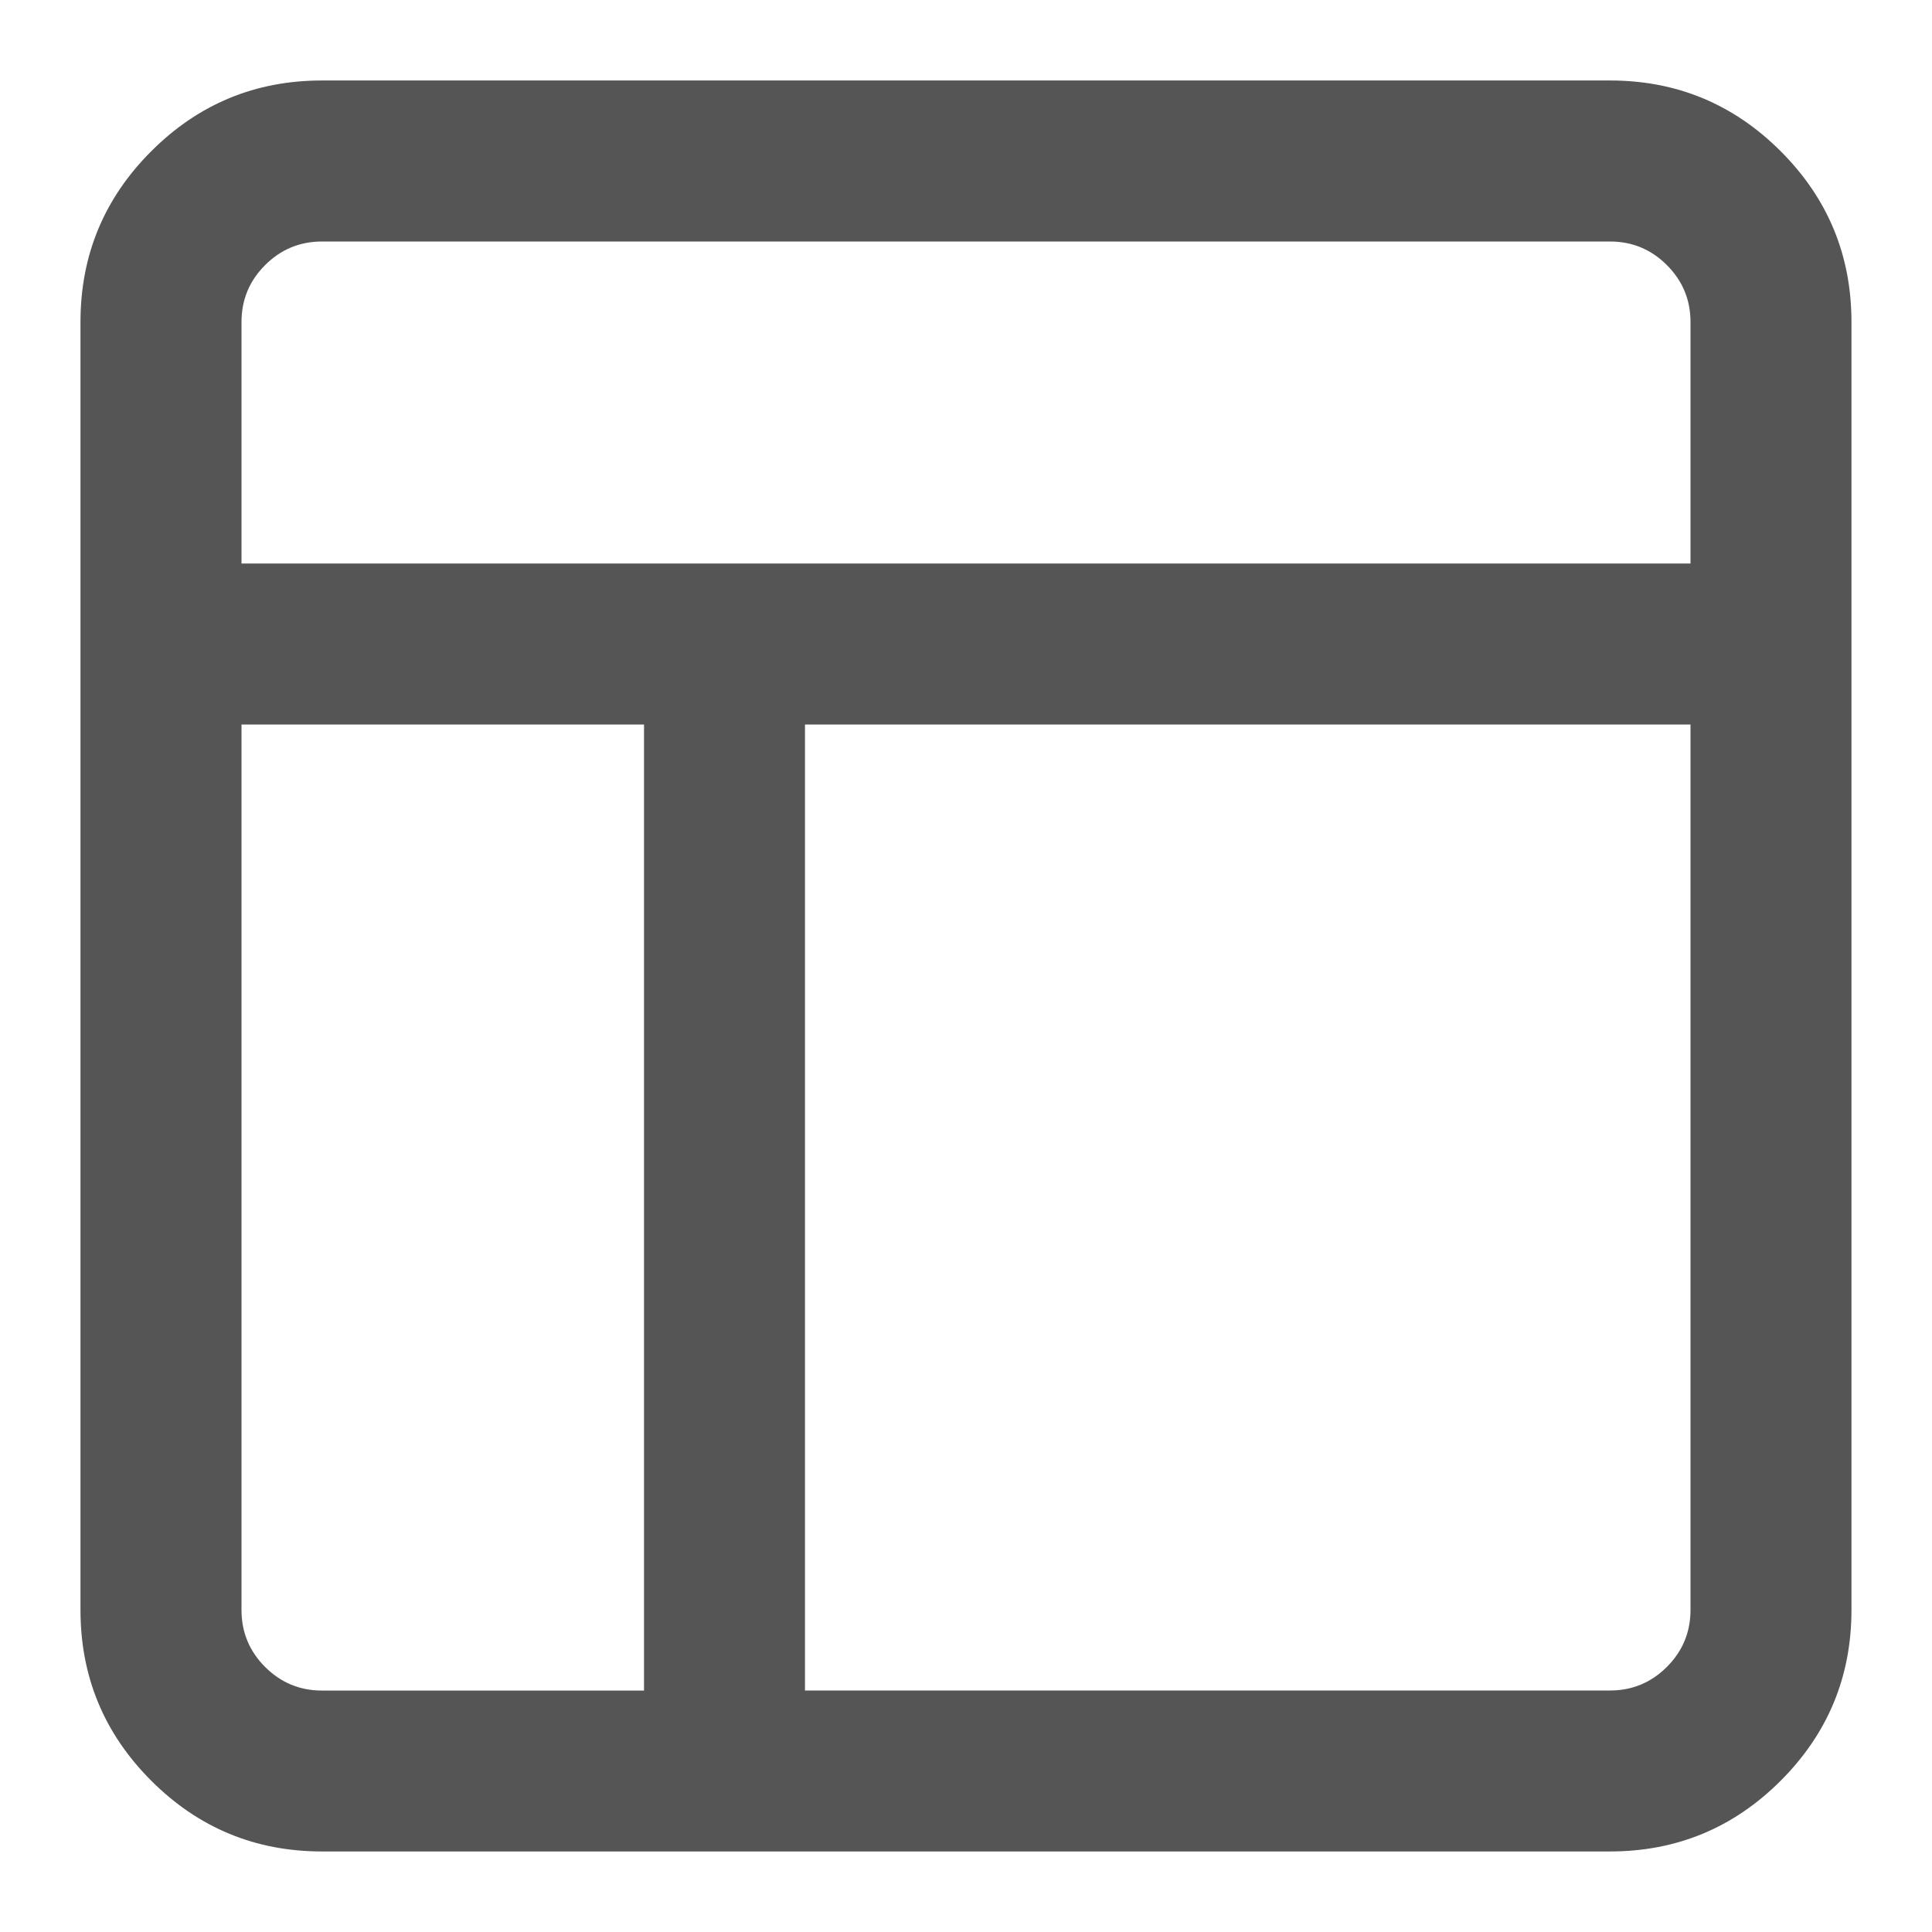
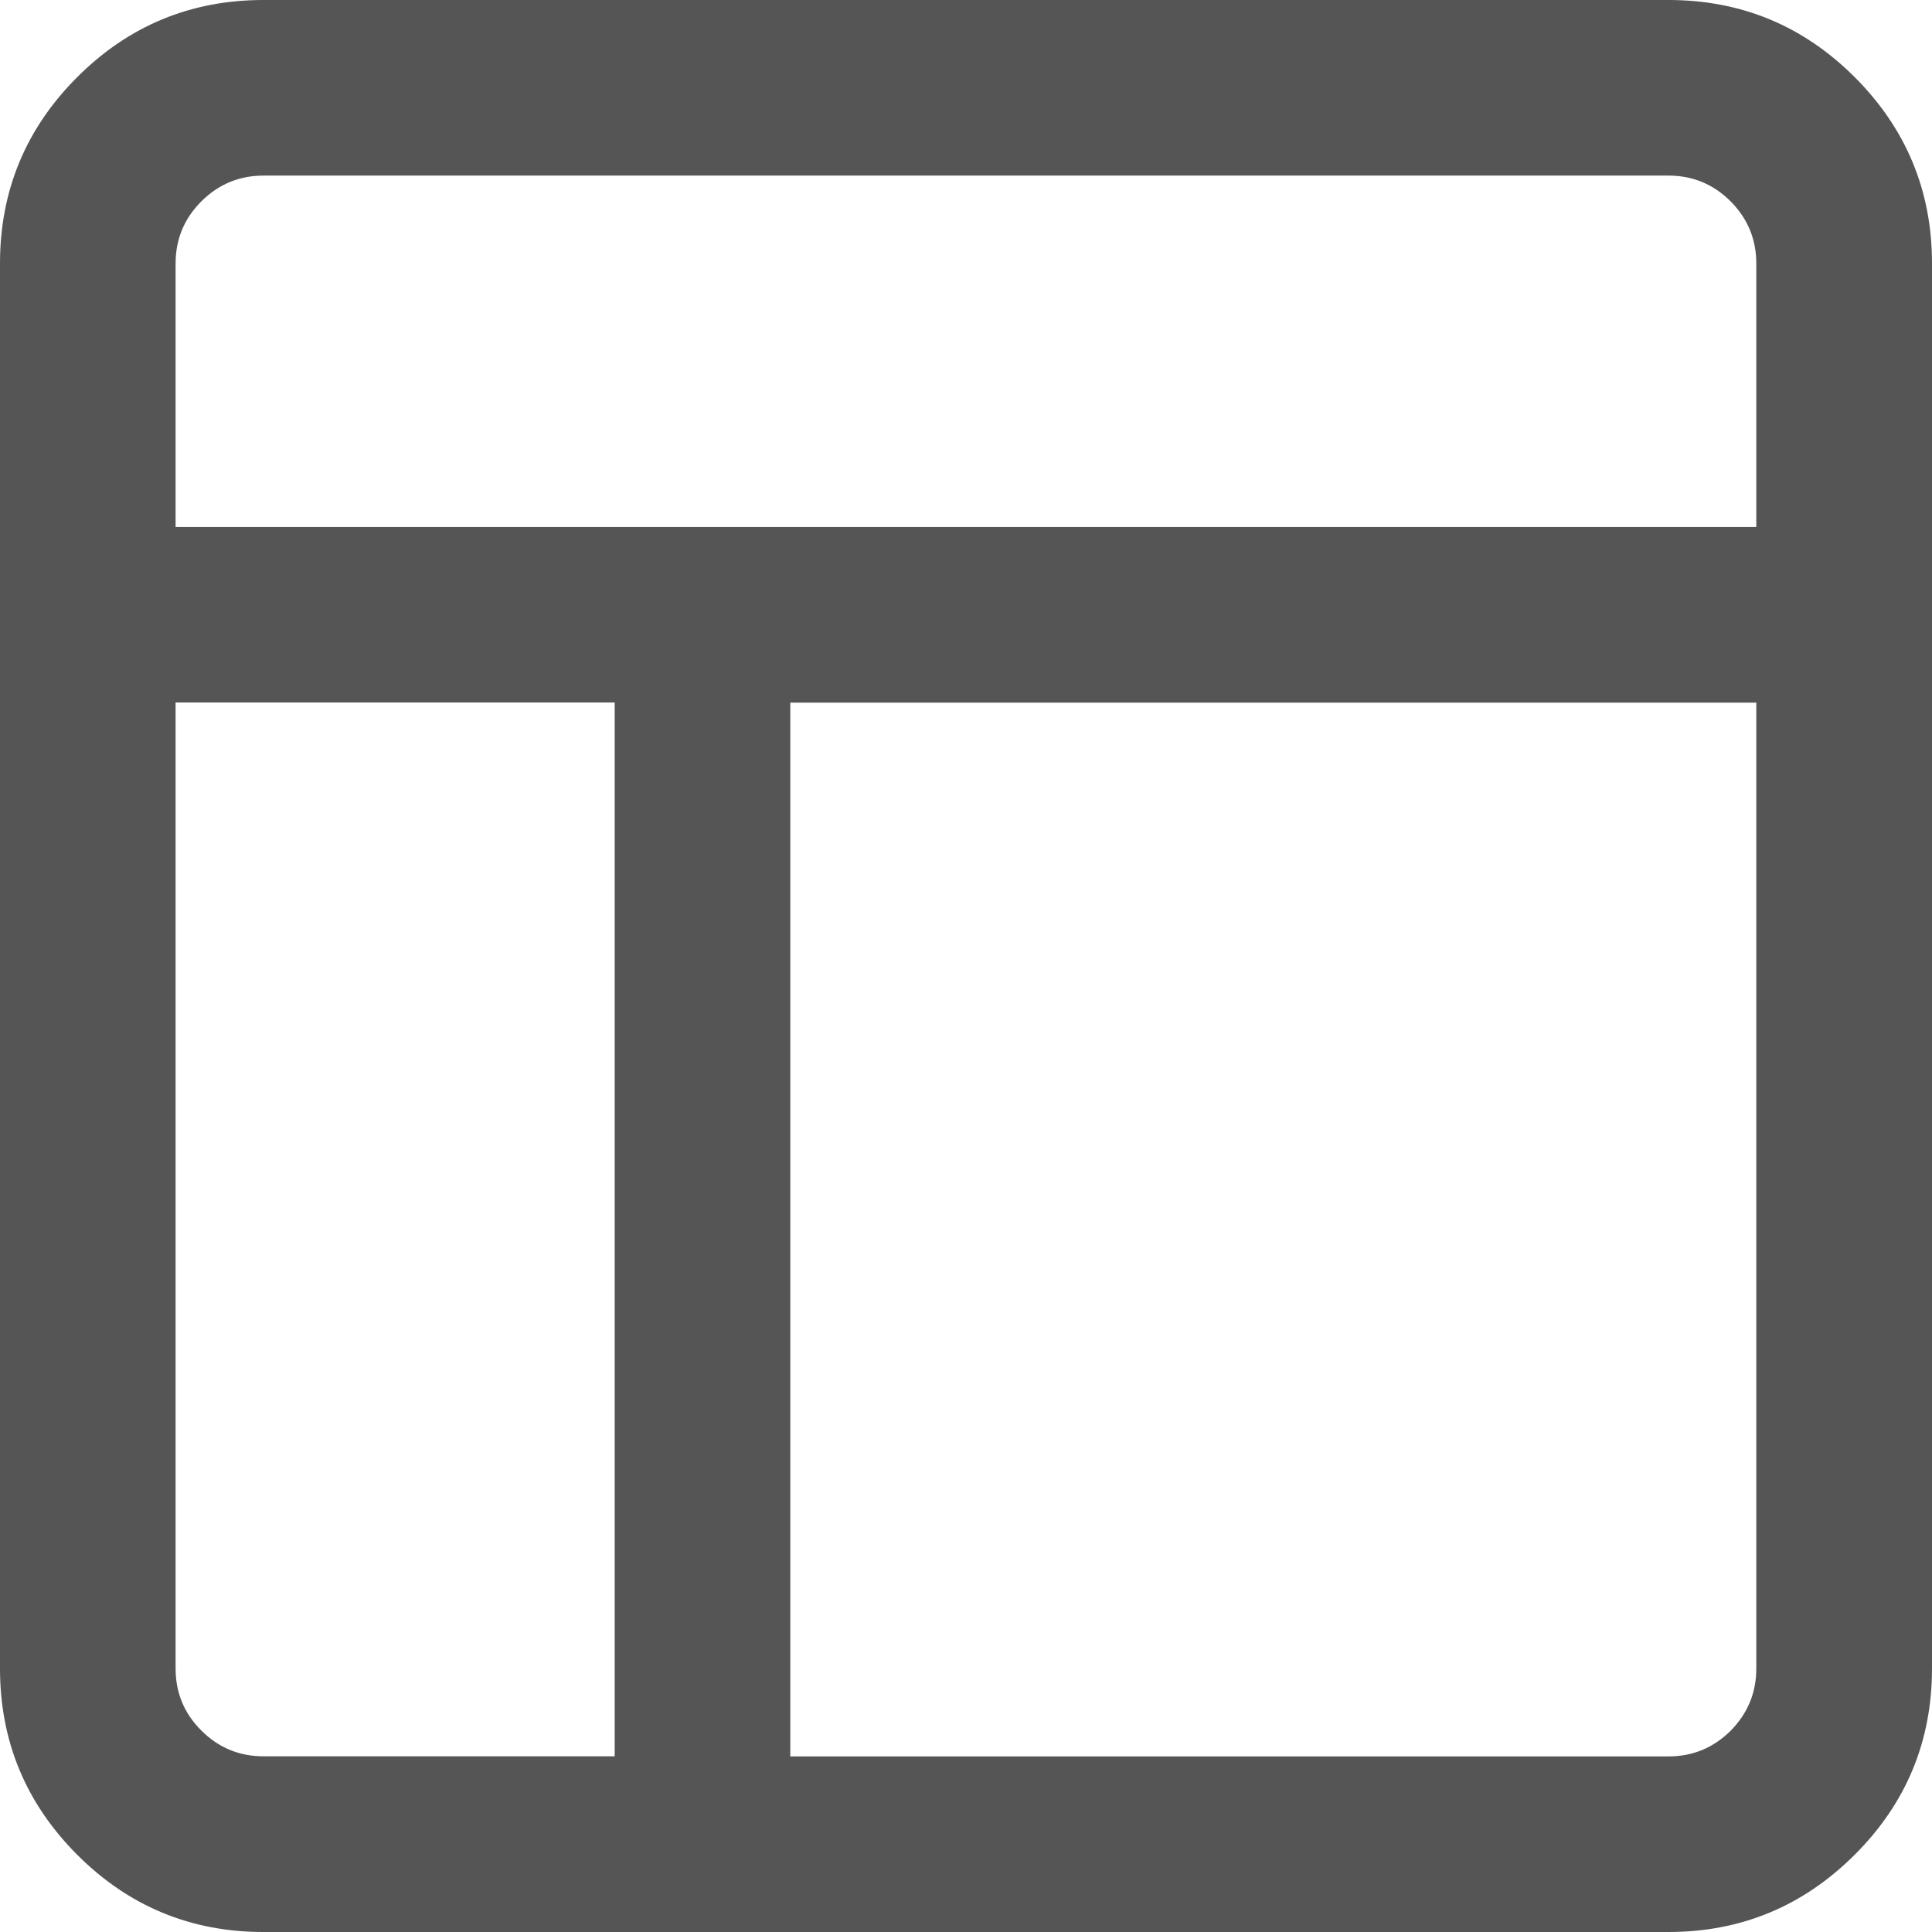
- <svg xmlns="http://www.w3.org/2000/svg" version="1.1" width="32" height="32" viewBox="0 0 32 32">
-   <path d="M5.333 1.333h21.333q1.656 0 2.828 1.172t1.172 2.828v21.333q0 1.656-1.172 2.828t-2.828 1.172h-21.333q-1.656 0-2.828-1.172t-1.172-2.828v-21.333q0-1.656 1.172-2.828t2.828-1.172zM10.667 28v-16h-6.667v14.667q0 0.552 0.391 0.943t0.943 0.391h5.333zM28 26.667v-14.667h-14.667v16h13.333q0.552 0 0.943-0.391t0.391-0.943zM26.667 4h-21.333q-0.552 0-0.943 0.391t-0.391 0.943v4h24v-4q0-0.552-0.391-0.943t-0.943-0.391z" fill="#555555" />
+ <svg xmlns="http://www.w3.org/2000/svg" version="1.1" id="Layer_1" x="0px" y="0px" width="18px" height="18px" viewBox="7 7 18 18" enable-background="new 7 7 18 18" xml:space="preserve">
+   <path fill="#555555" d="M9.454,7h13.091c0.677,0,1.256,0.24,1.735,0.719S25,8.777,25,9.454v13.091c0,0.677-0.24,1.256-0.72,1.735  S23.222,25,22.545,25H9.454c-0.677,0-1.256-0.24-1.735-0.72S7,23.222,7,22.545V9.454c0-0.677,0.24-1.256,0.719-1.735  S8.777,7,9.454,7z M12.727,23.363v-9.818H8.636v9c0,0.226,0.08,0.419,0.24,0.578c0.16,0.16,0.353,0.24,0.579,0.24L12.727,23.363  L12.727,23.363z M23.363,22.546v-9h-9v9.818h8.182c0.226,0,0.418-0.08,0.579-0.239C23.283,22.963,23.363,22.771,23.363,22.546  L23.363,22.546z M22.546,8.636H9.455c-0.226,0-0.418,0.08-0.579,0.24c-0.16,0.16-0.24,0.353-0.24,0.579v2.455h14.727V9.455  c0-0.226-0.08-0.418-0.239-0.579C22.963,8.716,22.771,8.636,22.546,8.636L22.546,8.636z" />
</svg>
